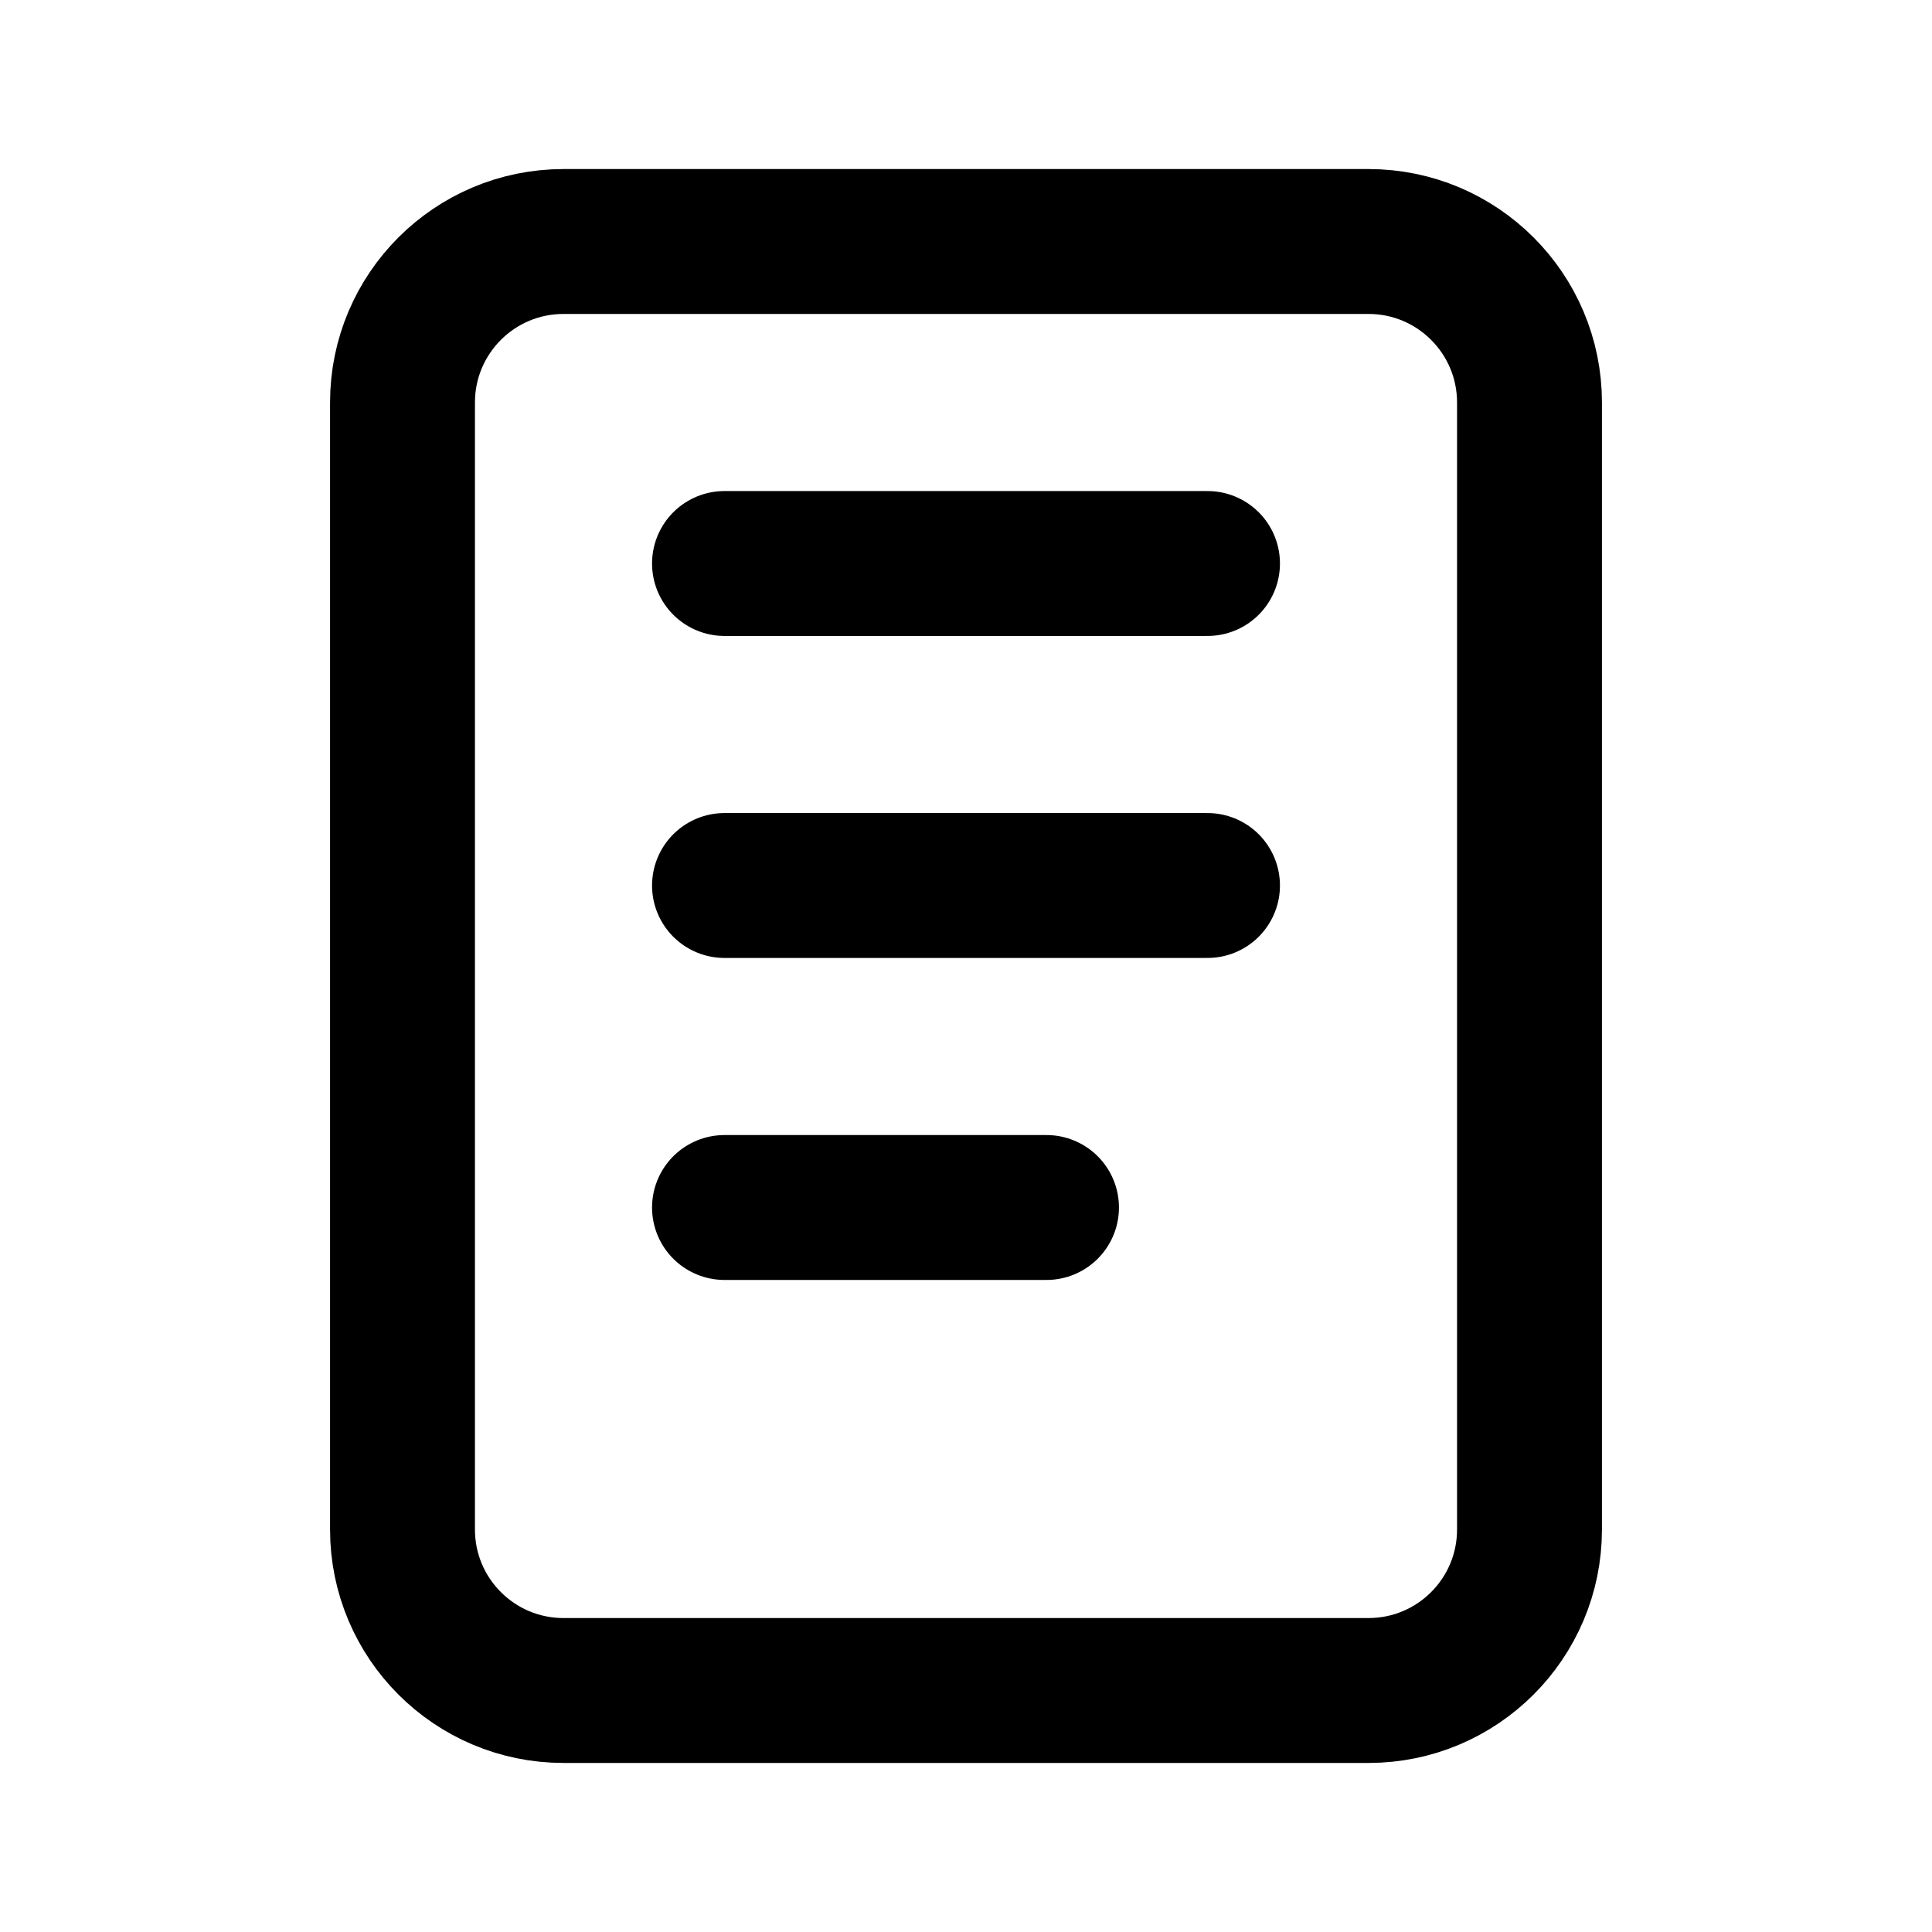
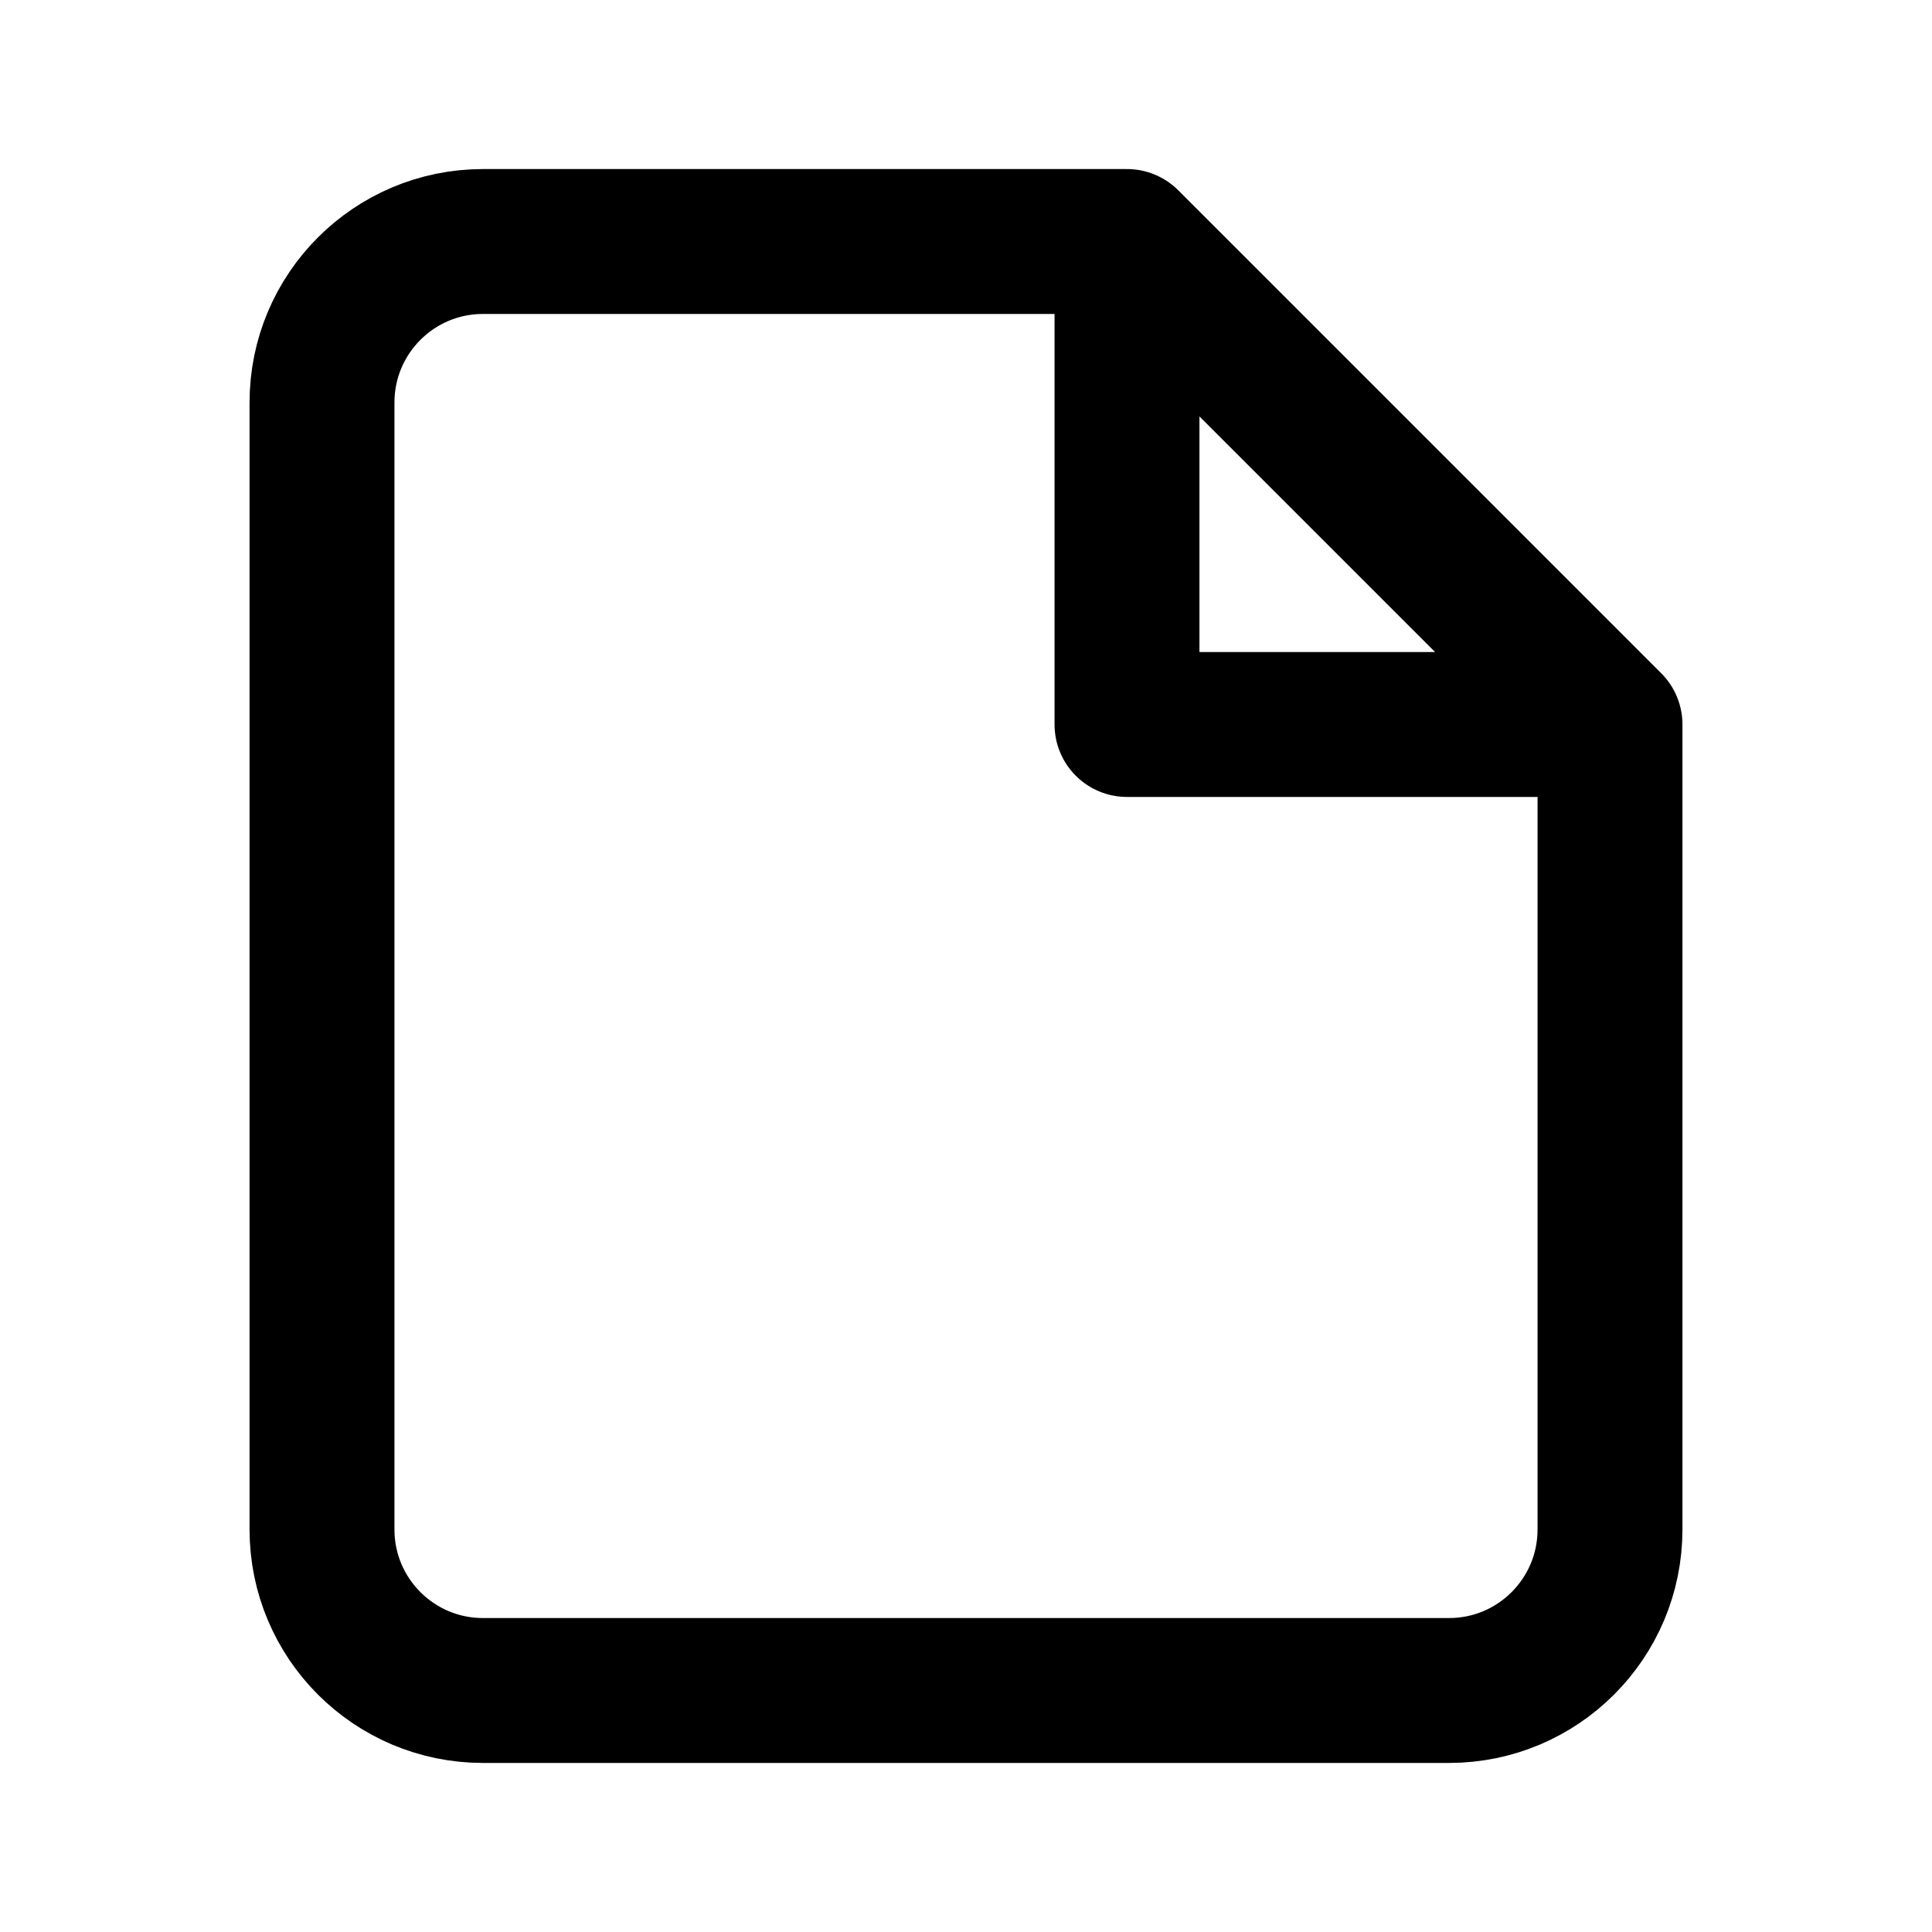
<svg xmlns="http://www.w3.org/2000/svg" width="24" height="24" viewBox="0 0 24 24" fill="none" stroke="#000000" stroke-width="1.8" stroke-linecap="round" stroke-linejoin="round">
-   <rect x="5" y="3" width="14" height="18" rx="2" />
-   <path d="M9 7h6M9 11h6M9 15h4" />
+   <path d="M14 3H6a2 2 0 0 0-2 2v14a2 2 0 0 0 2 2h12a2 2 0 0 0 2-2V9ZM14 3v6h6" />
</svg>
